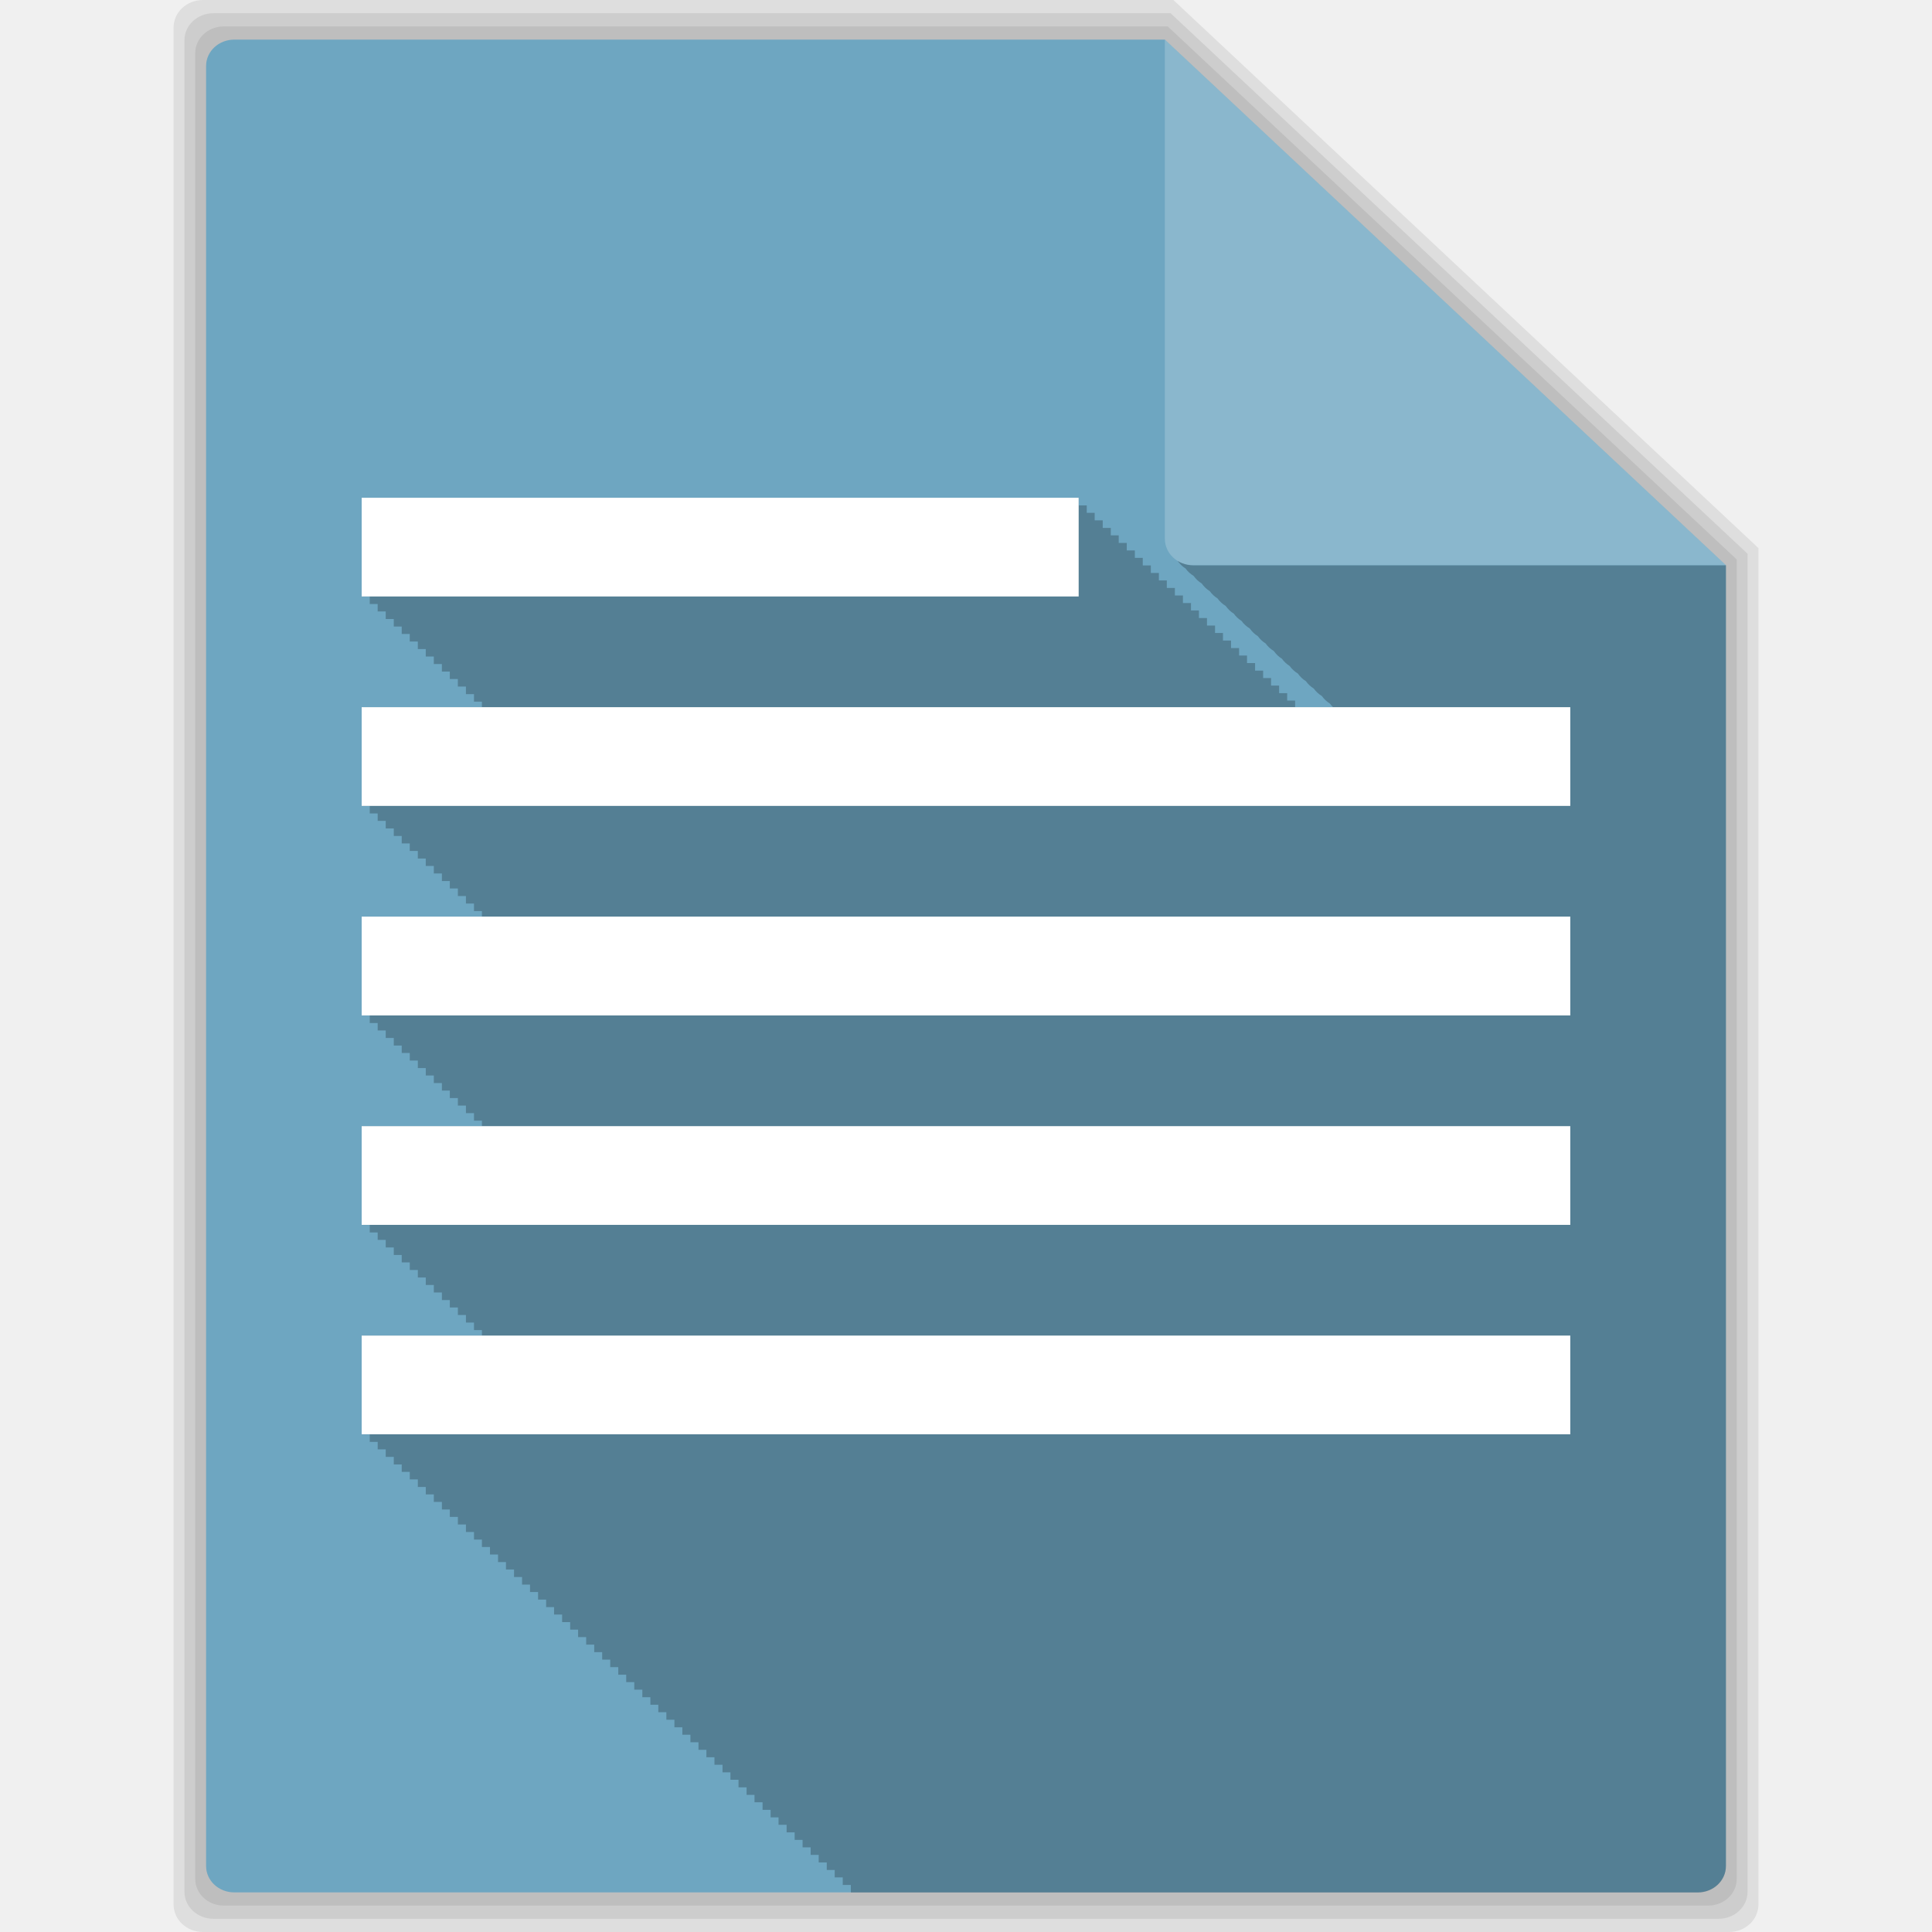
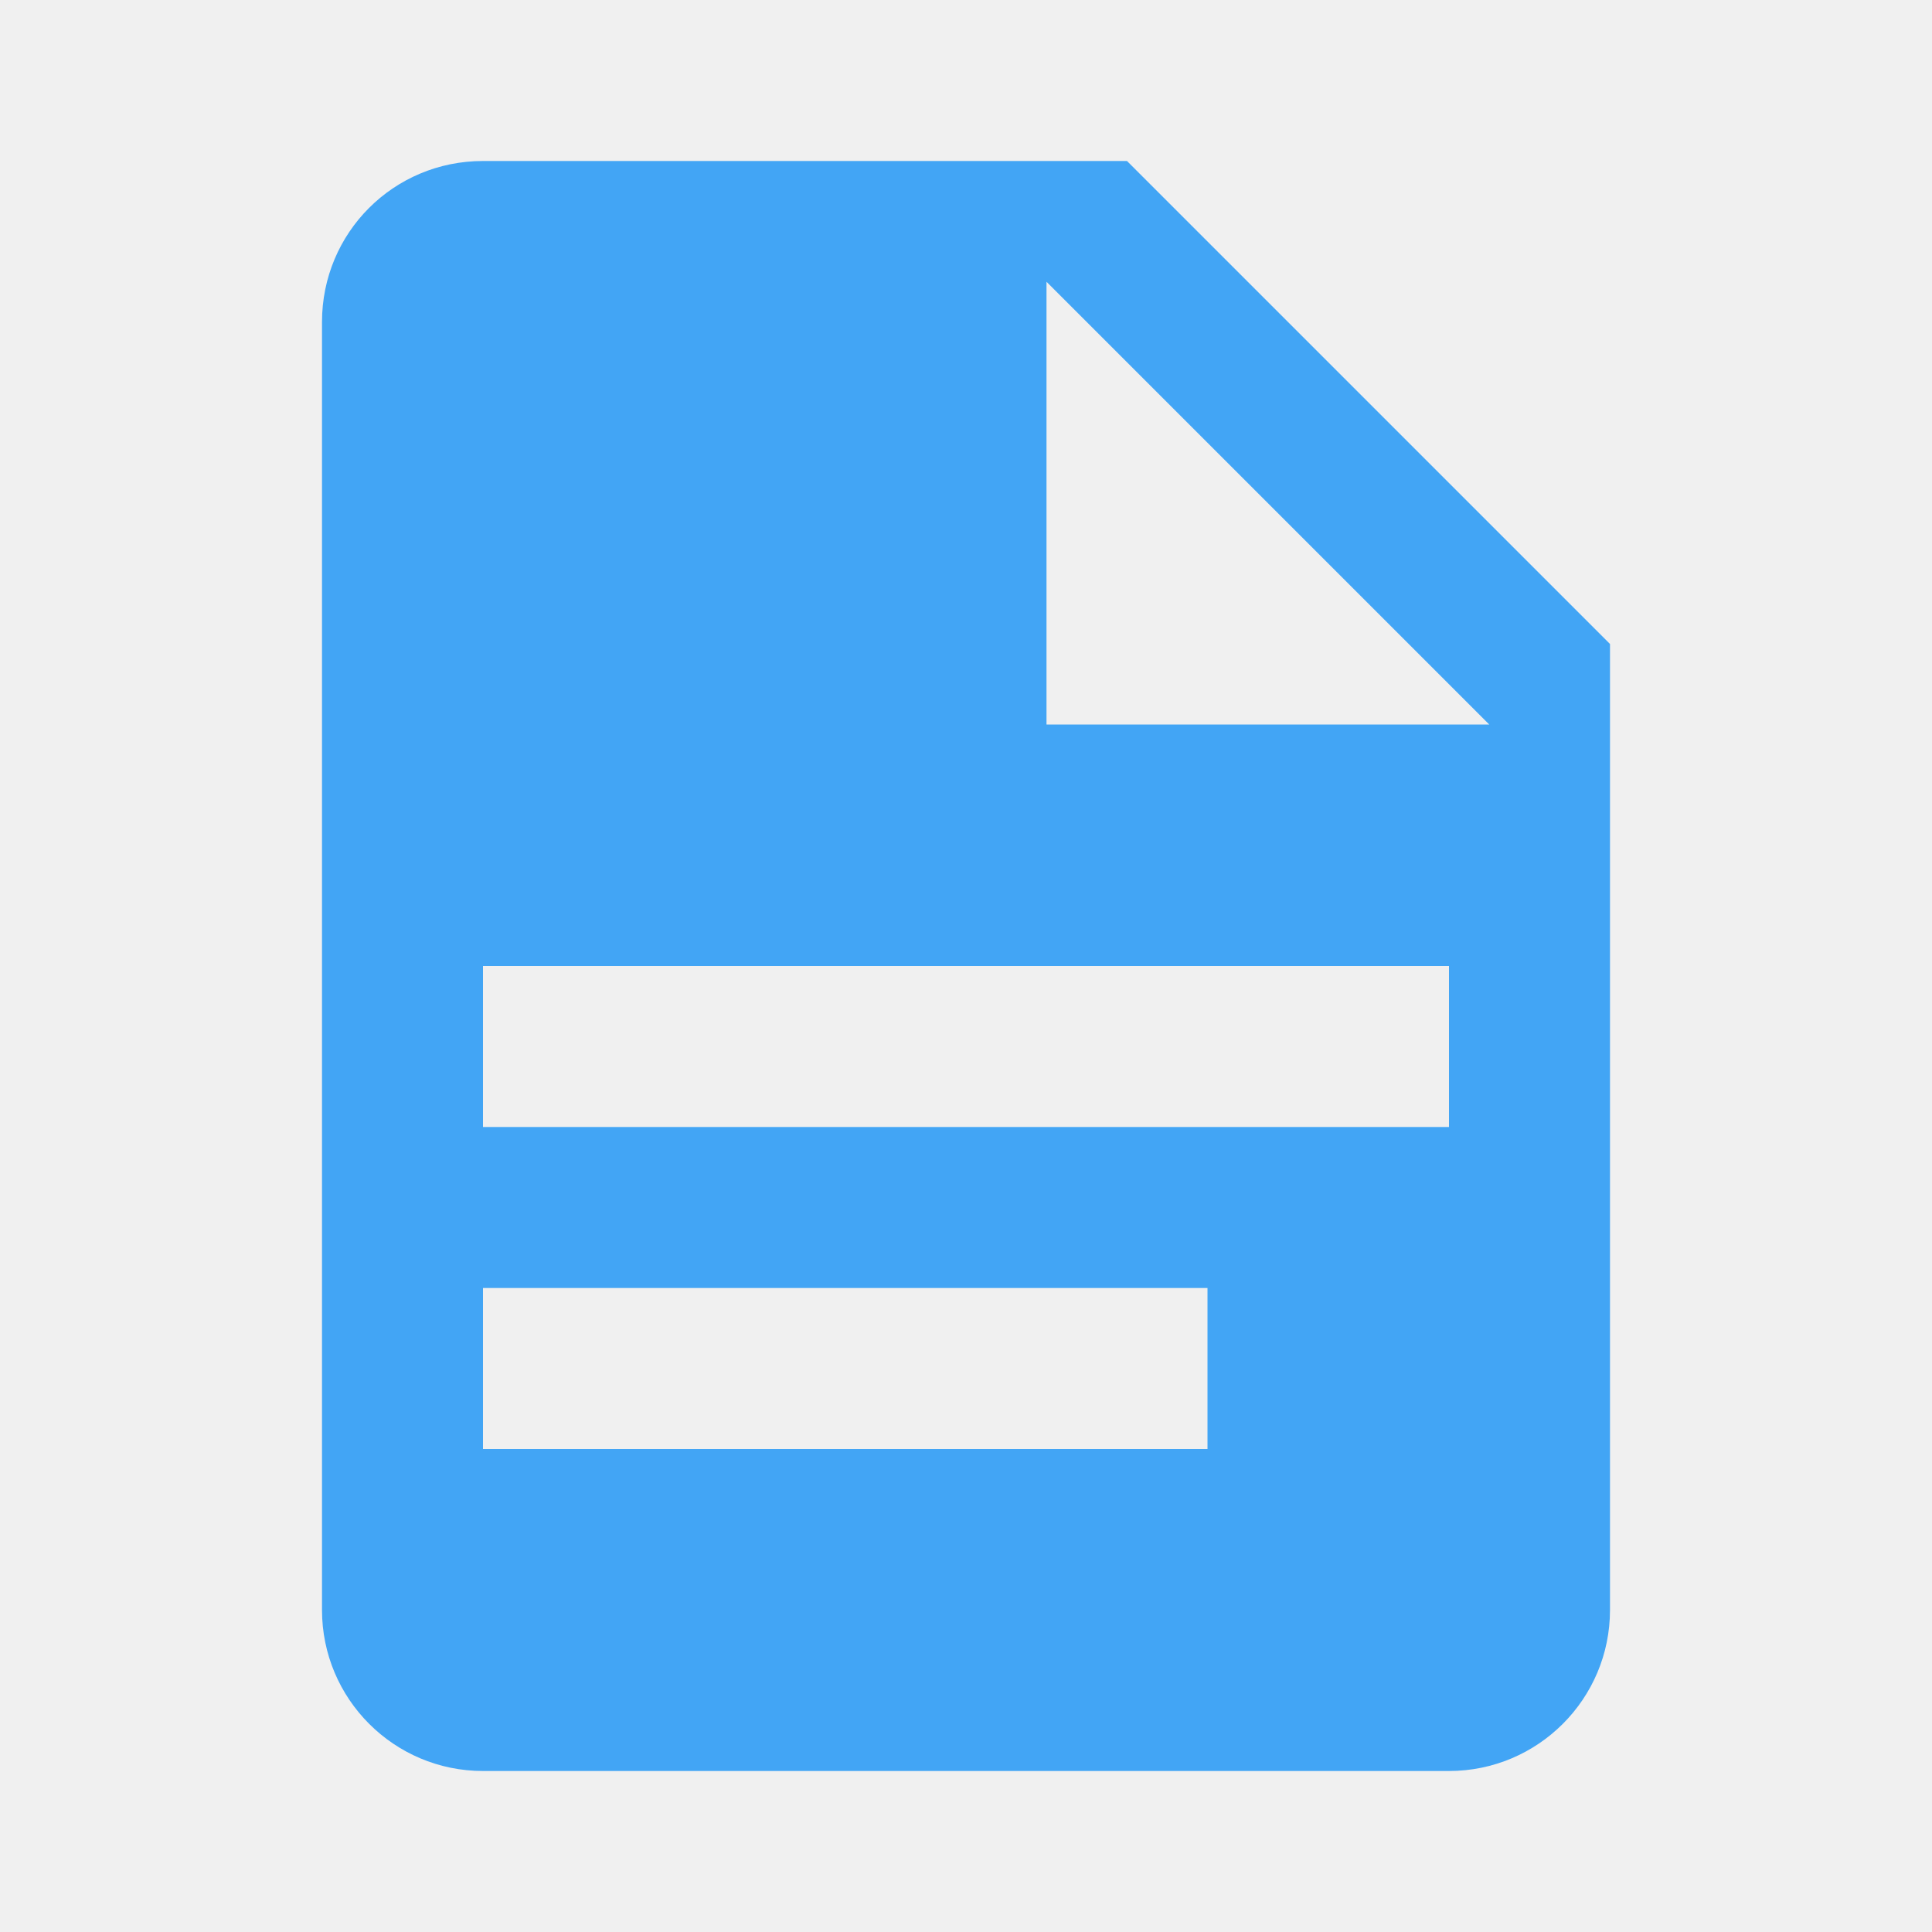
- <svg xmlns="http://www.w3.org/2000/svg" viewBox="0 0 512 512">
-   <g fill-opacity=".078" transform="matrix(1.067648, 0, 0, 1, -17.32326, 0.00148)">
-     <path d="m66.61 0c-4.047 0-7.299 3.253-7.299 7.299v497.4c0 4.047 3.253 7.299 7.299 7.299h378.79c4.047 0 7.299-3.253 7.299-7.299v-359.46l-145.21-145.24h-240.88" />
-     <path d="m69.2 3.5c-3.991 0-7.2 3.208-7.2 7.2v490.6c0 3.991 3.208 7.2 7.2 7.2h373.61c3.991 0 7.2-3.208 7.2-7.2v-354.55l-143.22-143.25h-237.59" />
-     <path d="m71.786 7c-3.936 0-7.1 3.164-7.1 7.1v483.8c0 3.936 3.164 7.1 7.1 7.1h368.43c3.936 0 7.1-3.164 7.1-7.1v-349.63l-141.24-141.27h-234.29" />
-   </g>
-   <path d="M 62.09 10.501 C 57.946 10.501 54.615 13.62 54.615 17.501 L 54.615 494.501 C 54.615 498.382 57.946 501.501 62.09 501.501 L 449.91 501.501 C 454.055 501.501 457.385 498.382 457.385 494.501 L 457.385 149.781 L 308.715 10.501 L 62.09 10.501" fill="#6ea6c1" />
-   <path d="M 95.846 131.911 L 95.846 158.071 L 97.985 158.071 L 97.985 160.071 L 100.087 160.071 L 100.087 162.04 L 102.22 162.04 L 102.22 164.04 L 104.357 164.04 L 104.357 166.04 L 106.459 166.04 L 106.459 168.009 L 108.592 168.009 L 108.592 170.009 L 110.729 170.009 L 110.729 172.009 L 112.832 172.009 L 112.832 173.978 L 114.965 173.978 L 114.965 175.978 L 117.102 175.978 L 117.102 177.978 L 119.204 177.978 L 119.204 179.947 L 121.338 179.947 L 121.338 181.947 L 123.474 181.947 L 123.474 183.947 L 125.609 183.947 L 125.609 185.947 L 127.711 185.947 L 127.711 187.416 L 95.847 187.416 L 95.847 213.576 L 97.986 213.576 L 97.986 215.576 L 100.088 215.576 L 100.088 217.545 L 102.221 217.545 L 102.221 219.545 L 104.358 219.545 L 104.358 221.545 L 106.46 221.545 L 106.46 223.514 L 108.593 223.514 L 108.593 225.514 L 110.73 225.514 L 110.73 227.514 L 112.833 227.514 L 112.833 229.483 L 114.966 229.483 L 114.966 231.483 L 117.103 231.483 L 117.103 233.483 L 119.205 233.483 L 119.205 235.452 L 121.339 235.452 L 121.339 237.452 L 123.475 237.452 L 123.475 239.452 L 125.61 239.452 L 125.61 241.452 L 127.712 241.452 L 127.712 242.921 L 95.848 242.921 L 95.848 269.111 L 97.987 269.111 L 97.987 271.111 L 100.089 271.111 L 100.089 273.08 L 102.222 273.08 L 102.222 275.08 L 104.359 275.08 L 104.359 277.08 L 106.461 277.08 L 106.461 279.049 L 108.594 279.049 L 108.594 281.049 L 110.731 281.049 L 110.731 283.049 L 112.834 283.049 L 112.834 285.018 L 114.967 285.018 L 114.967 287.018 L 117.104 287.018 L 117.104 289.018 L 119.206 289.018 L 119.206 290.987 L 121.34 290.987 L 121.34 292.987 L 123.476 292.987 L 123.476 294.987 L 125.611 294.987 L 125.611 296.987 L 127.713 296.987 L 127.713 298.456 L 95.849 298.456 L 95.849 324.616 L 97.988 324.616 L 97.988 326.616 L 100.09 326.616 L 100.09 328.585 L 102.223 328.585 L 102.223 330.585 L 104.36 330.585 L 104.36 332.585 L 106.462 332.585 L 106.462 334.554 L 108.595 334.554 L 108.595 336.554 L 110.732 336.554 L 110.732 338.554 L 112.835 338.554 L 112.835 340.523 L 114.968 340.523 L 114.968 342.523 L 117.105 342.523 L 117.105 344.523 L 119.208 344.523 L 119.208 346.492 L 121.341 346.492 L 121.341 348.492 L 123.477 348.492 L 123.477 350.492 L 125.612 350.492 L 125.612 352.492 L 127.714 352.492 L 127.714 353.961 L 95.85 353.961 L 95.85 380.121 L 97.989 380.121 L 97.989 382.121 L 100.091 382.121 L 100.091 384.09 L 102.224 384.09 L 102.224 386.09 L 104.361 386.09 L 104.361 388.09 L 106.463 388.09 L 106.463 390.059 L 108.596 390.059 L 108.596 392.059 L 110.733 392.059 L 110.733 394.059 L 112.836 394.059 L 112.836 396.028 L 114.969 396.028 L 114.969 398.028 L 117.106 398.028 L 117.106 400.028 L 119.209 400.028 L 119.209 401.997 L 121.342 401.997 L 121.342 403.997 L 123.478 403.997 L 123.478 405.997 L 125.613 405.997 L 125.613 407.997 L 127.715 407.997 L 127.715 409.966 L 129.851 409.966 L 129.851 411.966 L 131.985 411.966 L 131.985 413.966 L 134.087 413.966 L 134.087 415.935 L 136.224 415.935 L 136.224 417.935 L 138.357 417.935 L 138.357 419.935 L 140.461 419.935 L 140.461 421.904 L 142.597 421.904 L 142.597 423.904 L 144.73 423.904 L 144.73 425.904 L 146.832 425.904 L 146.832 427.873 L 148.969 427.873 L 148.969 429.873 L 151.102 429.873 L 151.102 431.873 L 153.205 431.873 L 153.205 433.842 L 155.343 433.842 L 155.343 435.842 L 157.477 435.842 L 157.477 437.842 L 159.581 437.842 L 159.581 439.811 L 161.716 439.811 L 161.716 441.811 L 163.851 441.811 L 163.851 443.811 L 165.953 443.811 L 165.953 445.78 L 168.087 445.78 L 168.087 447.78 L 170.225 447.78 L 170.225 449.78 L 172.358 449.78 L 172.358 451.78 L 174.46 451.78 L 174.46 453.749 L 176.597 453.749 L 176.597 455.749 L 178.73 455.749 L 178.73 457.749 L 180.833 457.749 L 180.833 459.718 L 182.97 459.718 L 182.97 461.718 L 185.103 461.718 L 185.103 463.718 L 187.205 463.718 L 187.205 465.687 L 189.342 465.687 L 189.342 467.687 L 191.476 467.687 L 191.476 469.687 L 193.578 469.687 L 193.578 471.656 L 195.715 471.656 L 195.715 473.656 L 197.849 473.656 L 197.849 475.656 L 199.951 475.656 L 199.951 477.625 L 202.087 477.625 L 202.087 479.625 L 204.221 479.625 L 204.221 481.625 L 206.323 481.625 L 206.323 483.594 L 208.461 483.594 L 208.461 485.594 L 210.594 485.594 L 210.594 487.594 L 212.696 487.594 L 212.696 489.563 L 214.833 489.563 L 214.833 491.563 L 216.966 491.563 L 216.966 493.563 L 219.103 493.563 L 219.103 495.563 L 221.205 495.563 L 221.205 497.532 L 223.339 497.532 L 223.339 499.532 L 225.477 499.532 L 225.477 501.532 L 449.916 501.532 C 454.059 501.532 457.39 498.413 457.39 494.532 L 457.39 149.812 L 316.195 149.812 C 315.805 149.812 315.432 149.771 315.06 149.718 C 314.932 149.7 314.817 149.68 314.69 149.655 C 314.467 149.613 314.239 149.559 314.025 149.499 C 313.769 149.427 313.534 149.345 313.289 149.249 C 313.142 149.19 312.998 149.129 312.856 149.061 C 312.587 148.936 312.338 148.808 312.089 148.655 C 312.643 149.444 313.349 150.135 314.19 150.655 C 314.746 151.444 315.484 152.104 316.327 152.624 C 316.884 153.414 317.617 154.103 318.461 154.624 C 319.024 155.424 319.738 156.132 320.598 156.655 C 321.146 157.426 321.843 158.079 322.665 158.593 C 323.224 159.397 323.98 160.065 324.833 160.593 C 325.396 161.393 326.112 162.101 326.97 162.624 C 327.518 163.395 328.216 164.048 329.037 164.562 C 329.596 165.366 330.352 166.034 331.206 166.562 C 331.77 167.362 332.486 168.07 333.343 168.593 C 333.891 169.364 334.59 170.018 335.41 170.531 C 335.97 171.335 336.725 172.003 337.578 172.531 C 338.143 173.331 338.858 174.039 339.716 174.562 C 340.263 175.333 340.961 175.986 341.782 176.5 C 342.343 177.304 343.098 177.972 343.952 178.5 C 344.516 179.3 345.23 180.008 346.088 180.531 C 346.637 181.303 347.334 181.955 348.157 182.469 C 348.716 183.273 349.471 183.941 350.325 184.469 C 350.881 185.259 351.617 185.948 352.46 186.469 C 352.706 186.82 352.986 187.135 353.294 187.438 L 343.218 187.438 L 343.218 185.657 L 341.116 185.657 L 341.116 183.688 L 338.979 183.688 L 338.979 181.688 L 336.845 181.688 L 336.845 179.688 L 334.743 179.688 L 334.743 177.719 L 332.607 177.719 L 332.607 175.719 L 330.474 175.719 L 330.474 173.719 L 328.372 173.719 L 328.372 171.75 L 326.234 171.75 L 326.234 169.75 L 324.1 169.75 L 324.1 167.75 L 321.998 167.75 L 321.998 165.781 L 319.861 165.781 L 319.861 163.781 L 317.728 163.781 L 317.728 161.781 L 315.626 161.781 L 315.626 159.812 L 313.489 159.812 L 313.489 157.812 L 311.355 157.812 L 311.355 155.812 L 309.218 155.812 L 309.218 153.812 L 307.116 153.812 L 307.116 151.843 L 304.982 151.843 L 304.982 149.843 L 302.847 149.843 L 302.847 147.843 L 300.745 147.843 L 300.745 145.874 L 298.61 145.874 L 298.61 143.874 L 296.473 143.874 L 296.473 141.874 L 294.371 141.874 L 294.371 139.905 L 292.237 139.905 L 292.237 137.905 L 290.1 137.905 L 290.1 135.905 L 287.998 135.905 L 287.998 133.936 L 285.865 133.936 L 285.865 131.936 L 95.852 131.936" fill-opacity=".235" />
-   <g fill="#fff" transform="matrix(1.067648, 0, 0, 1, -17.32326, 0.00148)">
-     <path d="m106 131.91v26.16h177.97v-26.16h-177.97m0 55.5v26.16h300v-26.16h-300m0 55.5v26.19h300v-26.19h-300m0 55.53v26.16h300v-26.16h-300m0 55.5v26.16h300v-26.16h-300" />
-     <path d="m444.62 149.78l-139.25-139.28v132.28c0 3.881 3.119 7 7 7h132.25" fill-opacity=".196" />
-   </g>
+ <svg xmlns="http://www.w3.org/2000/svg" viewBox="0 0 24 24">
+   <path fill="#42a5f5" d="M13 9h5.5L13 3.5zM6 2h8l6 6v12a2 2 0 0 1-2 2H6a2 2 0 0 1-2-2V4c0-1.11.89-2 2-2m9 16v-2H6v2zm3-4v-2H6v2z" />
</svg>
